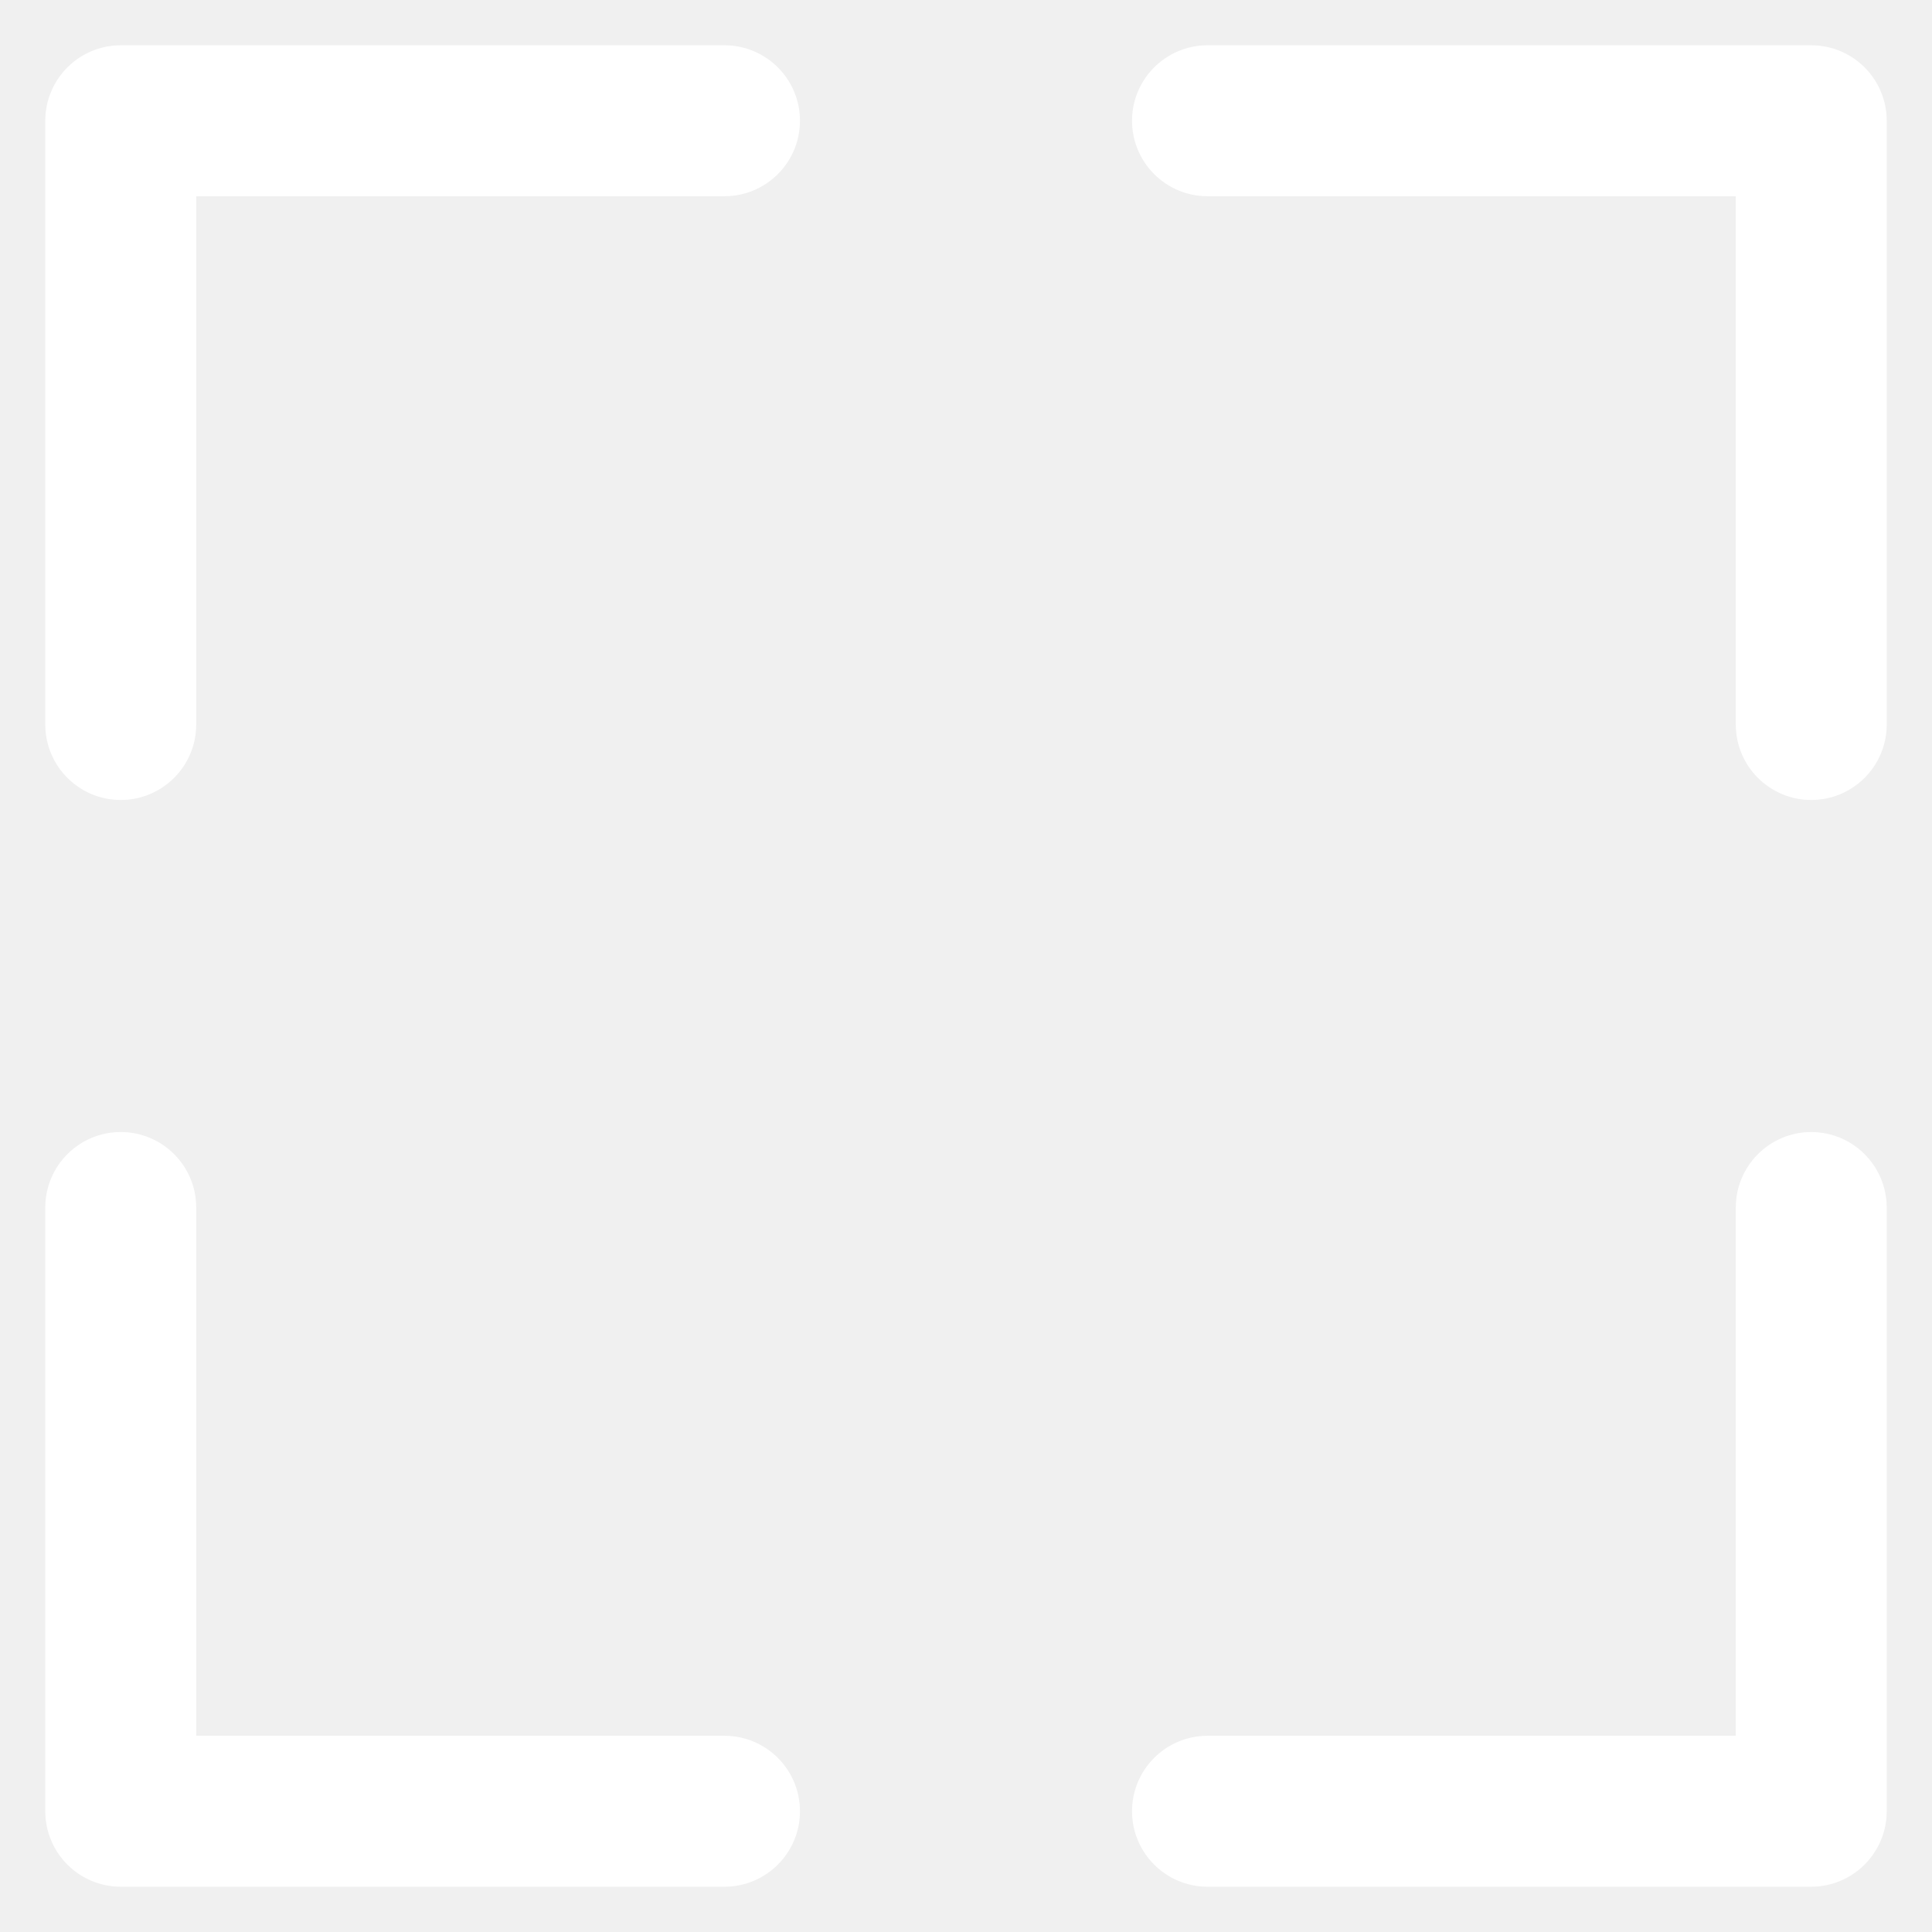
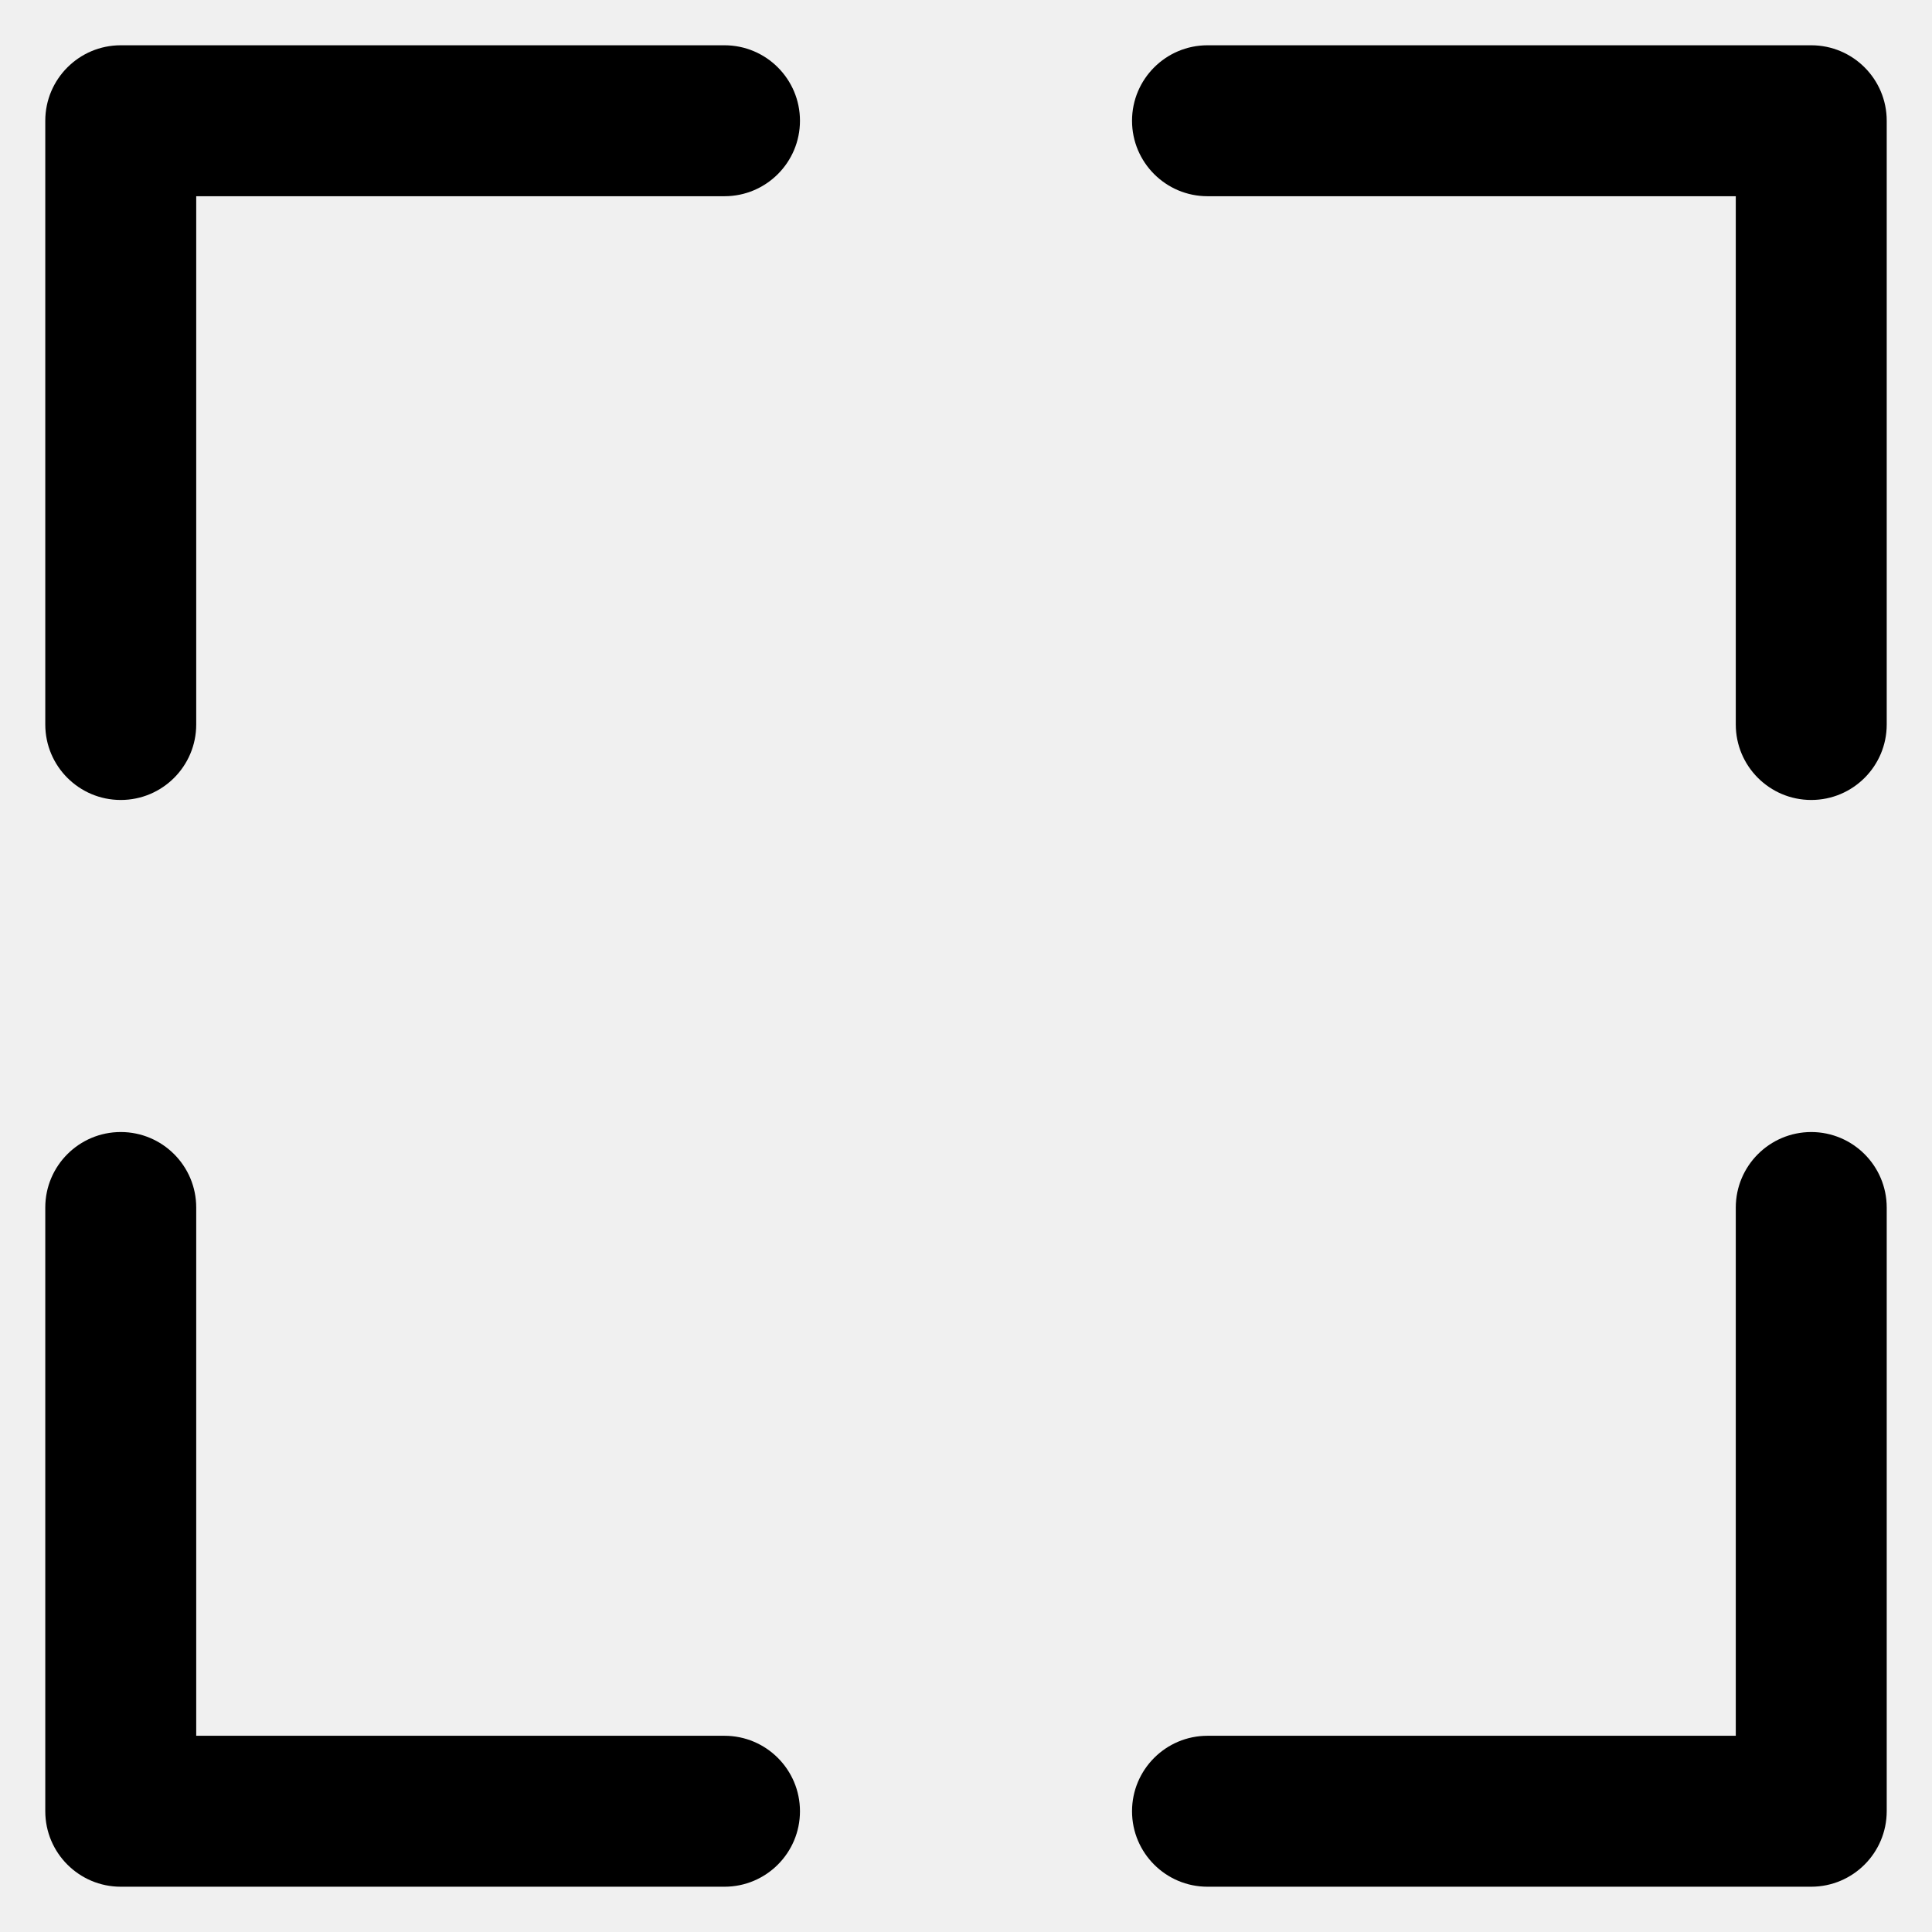
- <svg xmlns="http://www.w3.org/2000/svg" fill="white" width="17px" height="17px" viewBox="0 0 32 32" version="1.1">
+ <svg xmlns="http://www.w3.org/2000/svg" fill="black" width="17px" height="17px" viewBox="0 0 32 32" version="1.1">
  <path d="M12 28.75h-8.75v-8.75c0-0.69-0.56-1.25-1.25-1.25s-1.25 0.56-1.25 1.25v0 10c0 0.69 0.56 1.25 1.25 1.25h10c0.69 0 1.25-0.56 1.25-1.25s-0.56-1.25-1.25-1.25v0zM30 18.75c-0.69 0.001-1.249 0.56-1.25 1.25v8.75h-8.75c-0.69 0-1.25 0.56-1.25 1.25s0.56 1.25 1.25 1.25v0h10c0.69-0.001 1.249-0.56 1.25-1.25v-10c-0.001-0.69-0.56-1.249-1.25-1.25h-0zM12 0.75h-10c-0.69 0-1.25 0.56-1.25 1.25v0 10c0 0.69 0.56 1.25 1.25 1.25s1.25-0.56 1.25-1.25v0-8.75h8.75c0.69 0 1.25-0.56 1.25-1.25s-0.56-1.25-1.25-1.25v0zM30 0.75h-10c-0.69 0-1.25 0.56-1.25 1.25s0.56 1.25 1.25 1.25v0h8.75v8.75c0 0.69 0.56 1.25 1.25 1.25s1.25-0.56 1.25-1.25v0-10c-0-0.69-0.56-1.25-1.25-1.25h-0z" />
</svg>
